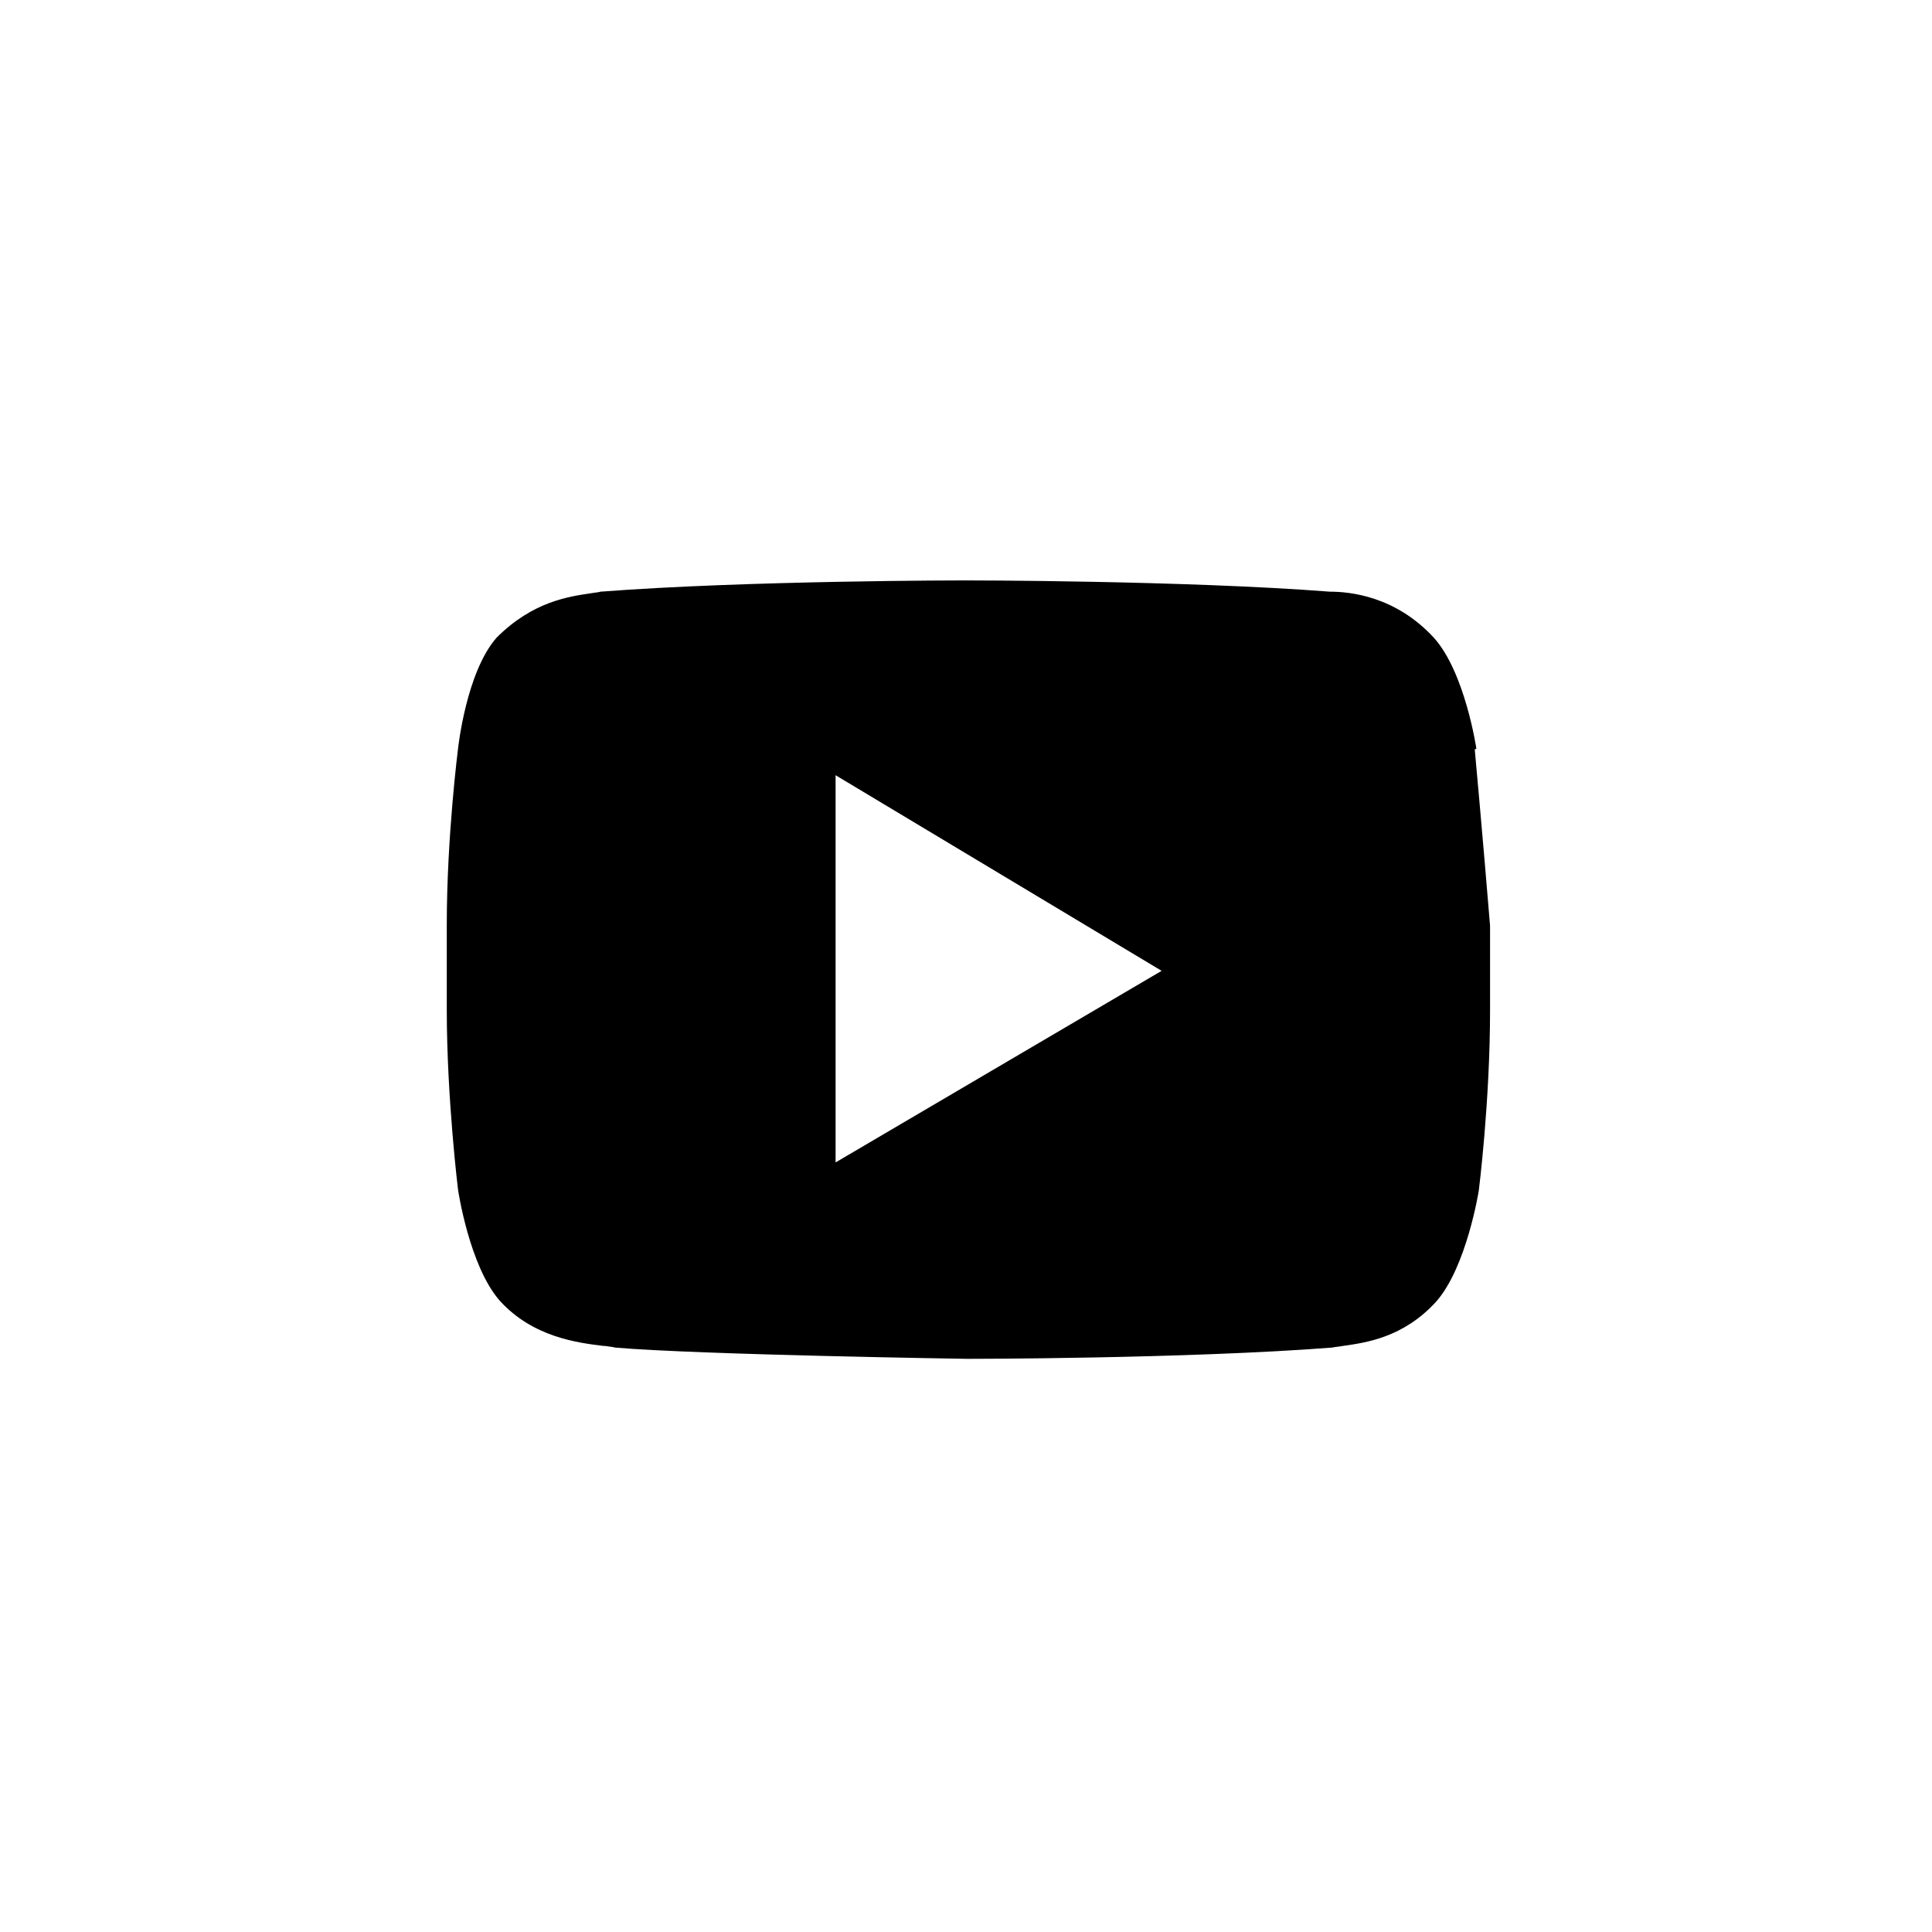
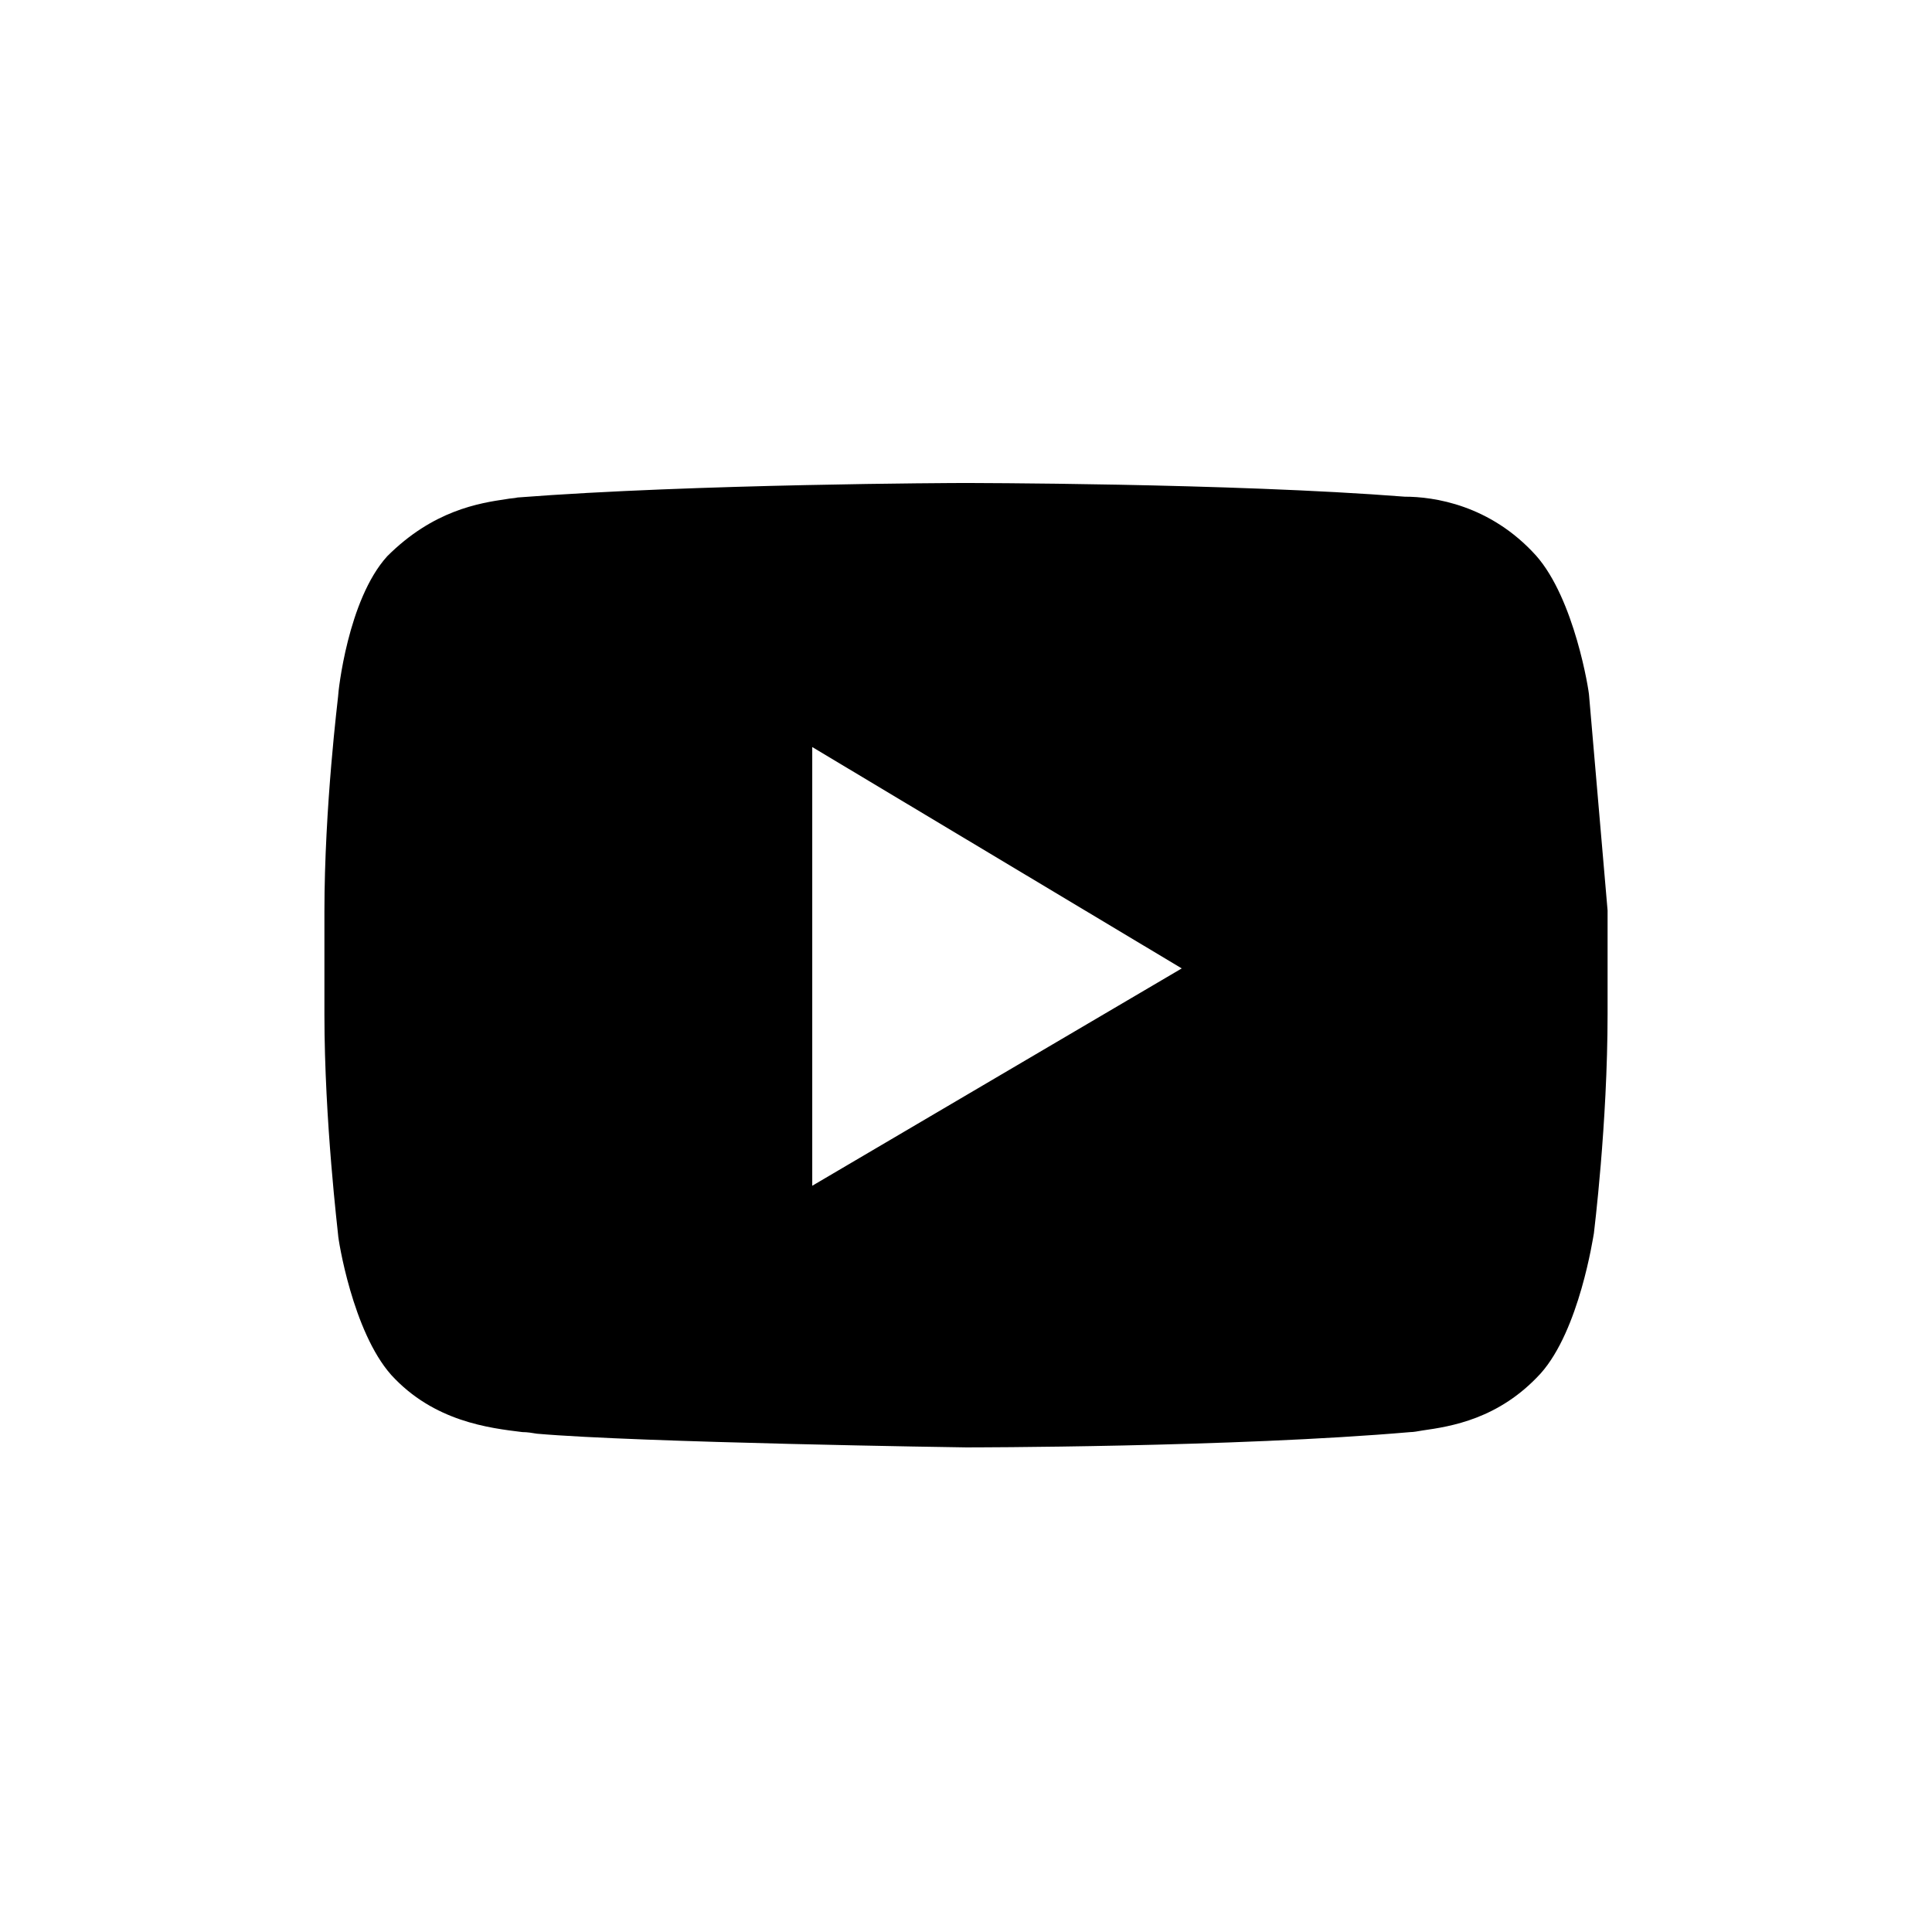
<svg xmlns="http://www.w3.org/2000/svg" height="24" viewBox="0 0 24 24" width="24">
-   <path d="M 18.34 9.3 C 18.34 9.3 18.2 8.35 17.81 7.92 C 17.33 7.4 16.76 7.35 16.52 7.35 C 14.71 7.21 11.99 7.21 11.99 7.21 C 11.99 7.21 9.28 7.21 7.46 7.35 C 7.43 7.36 7.39 7.36 7.34 7.37 C 7.07 7.41 6.62 7.47 6.17 7.92 C 5.79 8.35 5.69 9.3 5.69 9.3 C 5.69 9.3 5.55 10.39 5.55 11.49 L 5.55 12.54 C 5.55 13.64 5.69 14.78 5.69 14.78 C 5.69 14.78 5.83 15.73 6.21 16.16 C 6.62 16.61 7.17 16.68 7.5 16.72 L 7.52 16.72 C 7.57 16.73 7.61 16.73 7.64 16.74 C 8.69 16.83 12.02 16.88 12.02 16.88 C 12.02 16.88 14.74 16.88 16.55 16.74 C 16.59 16.73 16.63 16.73 16.68 16.72 C 16.96 16.68 17.43 16.62 17.84 16.17 C 18.22 15.74 18.37 14.79 18.37 14.79 C 18.37 14.79 18.51 13.69 18.51 12.55 L 18.51 11.5 C 18.42 10.4 18.32 9.31 18.32 9.31 M 10.38 9.63 L 14.43 12.06 L 10.38 14.44 L 10.38 9.62" fill="currentColor" />
+   <path d="M 12 17.98 C 11.96 17.98 7.93 17.92 6.67 17.81 C 6.61 17.8 6.55 17.79 6.49 17.79 C 6.08 17.74 5.39 17.66 4.86 17.08 C 4.38 16.54 4.2 15.39 4.2 15.34 C 4.2 15.32 4.03 13.93 4.03 12.6 L 4.03 11.33 C 4.03 10.01 4.2 8.67 4.2 8.65 C 4.2 8.6 4.32 7.45 4.81 6.91 C 5.38 6.34 5.95 6.25 6.29 6.2 C 6.34 6.19 6.39 6.19 6.43 6.18 C 8.62 6.01 11.91 6 11.95 6 C 11.98 6 15.28 6 17.45 6.17 C 17.81 6.17 18.51 6.27 19.08 6.9 C 19.56 7.44 19.74 8.59 19.74 8.64 L 19.97 11.31 L 19.97 12.59 C 19.97 13.97 19.8 15.31 19.8 15.32 C 19.79 15.37 19.62 16.52 19.14 17.06 C 18.62 17.63 18.02 17.72 17.67 17.77 C 17.61 17.78 17.56 17.79 17.52 17.79 C 15.33 17.98 12.03 17.98 12 17.98 M 10.09 14.73 L 14.68 12.03 L 10.09 9.28 L 10.09 14.73" fill="currentColor" />
</svg>
